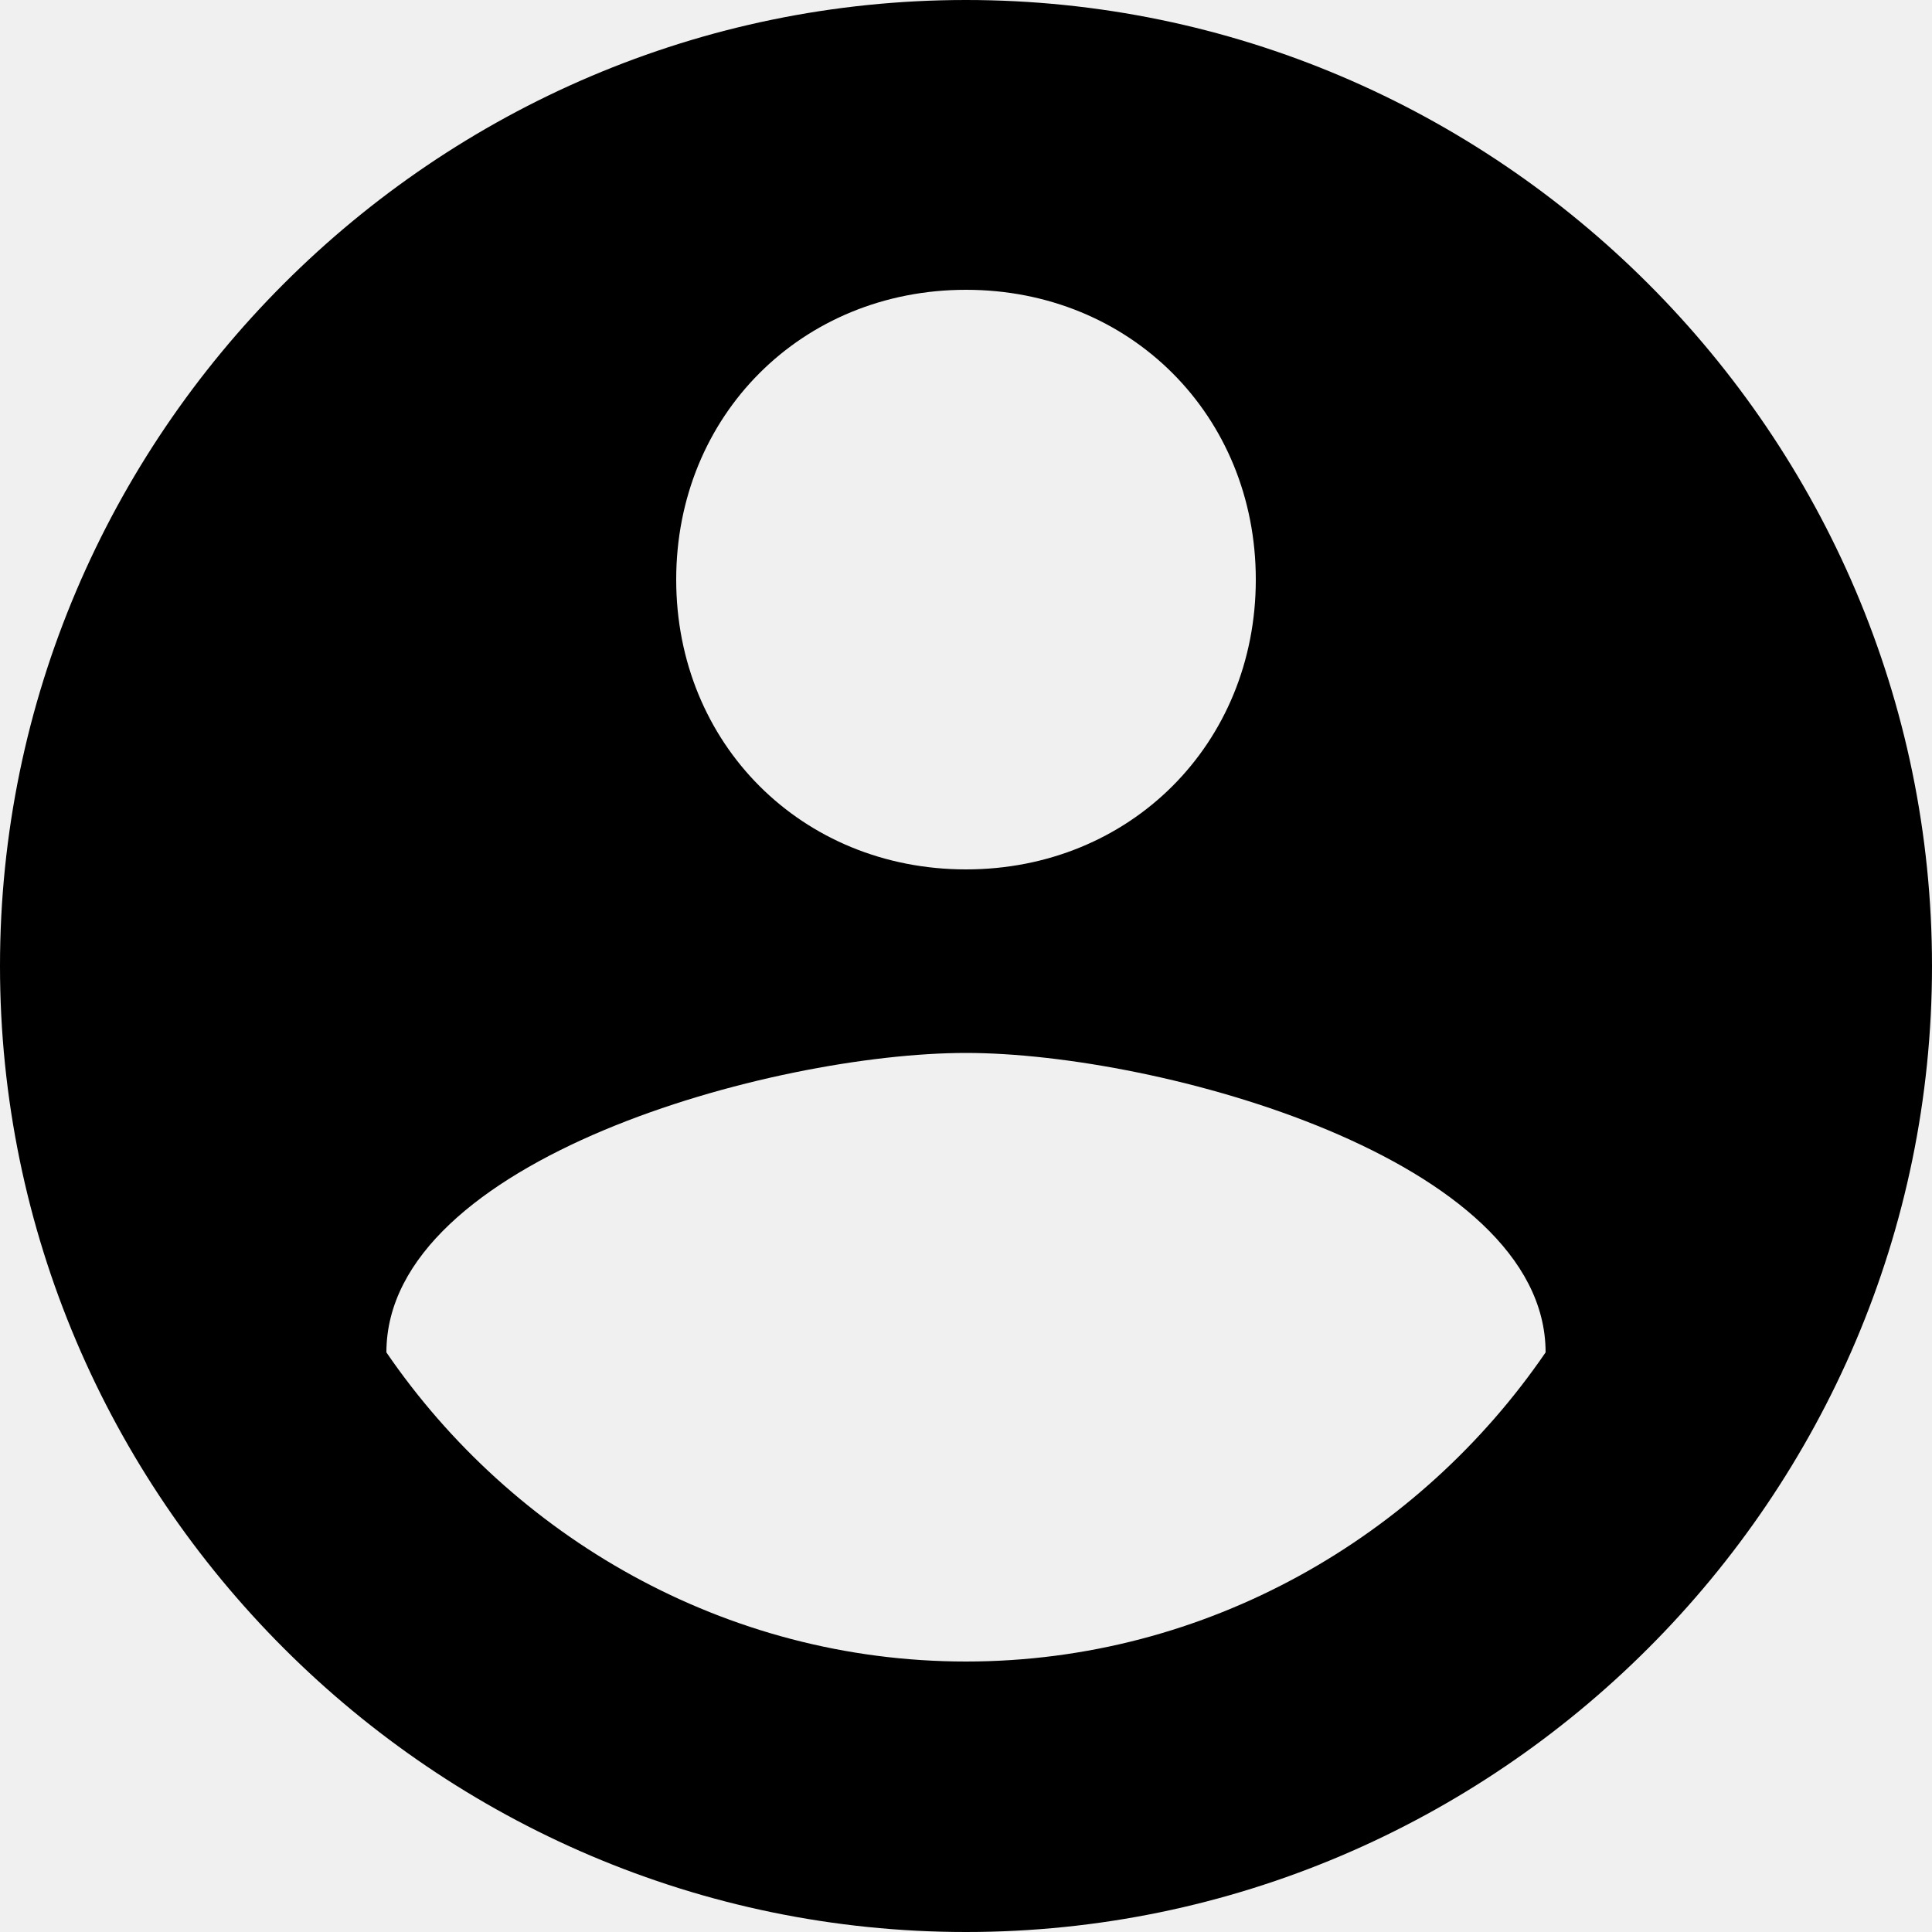
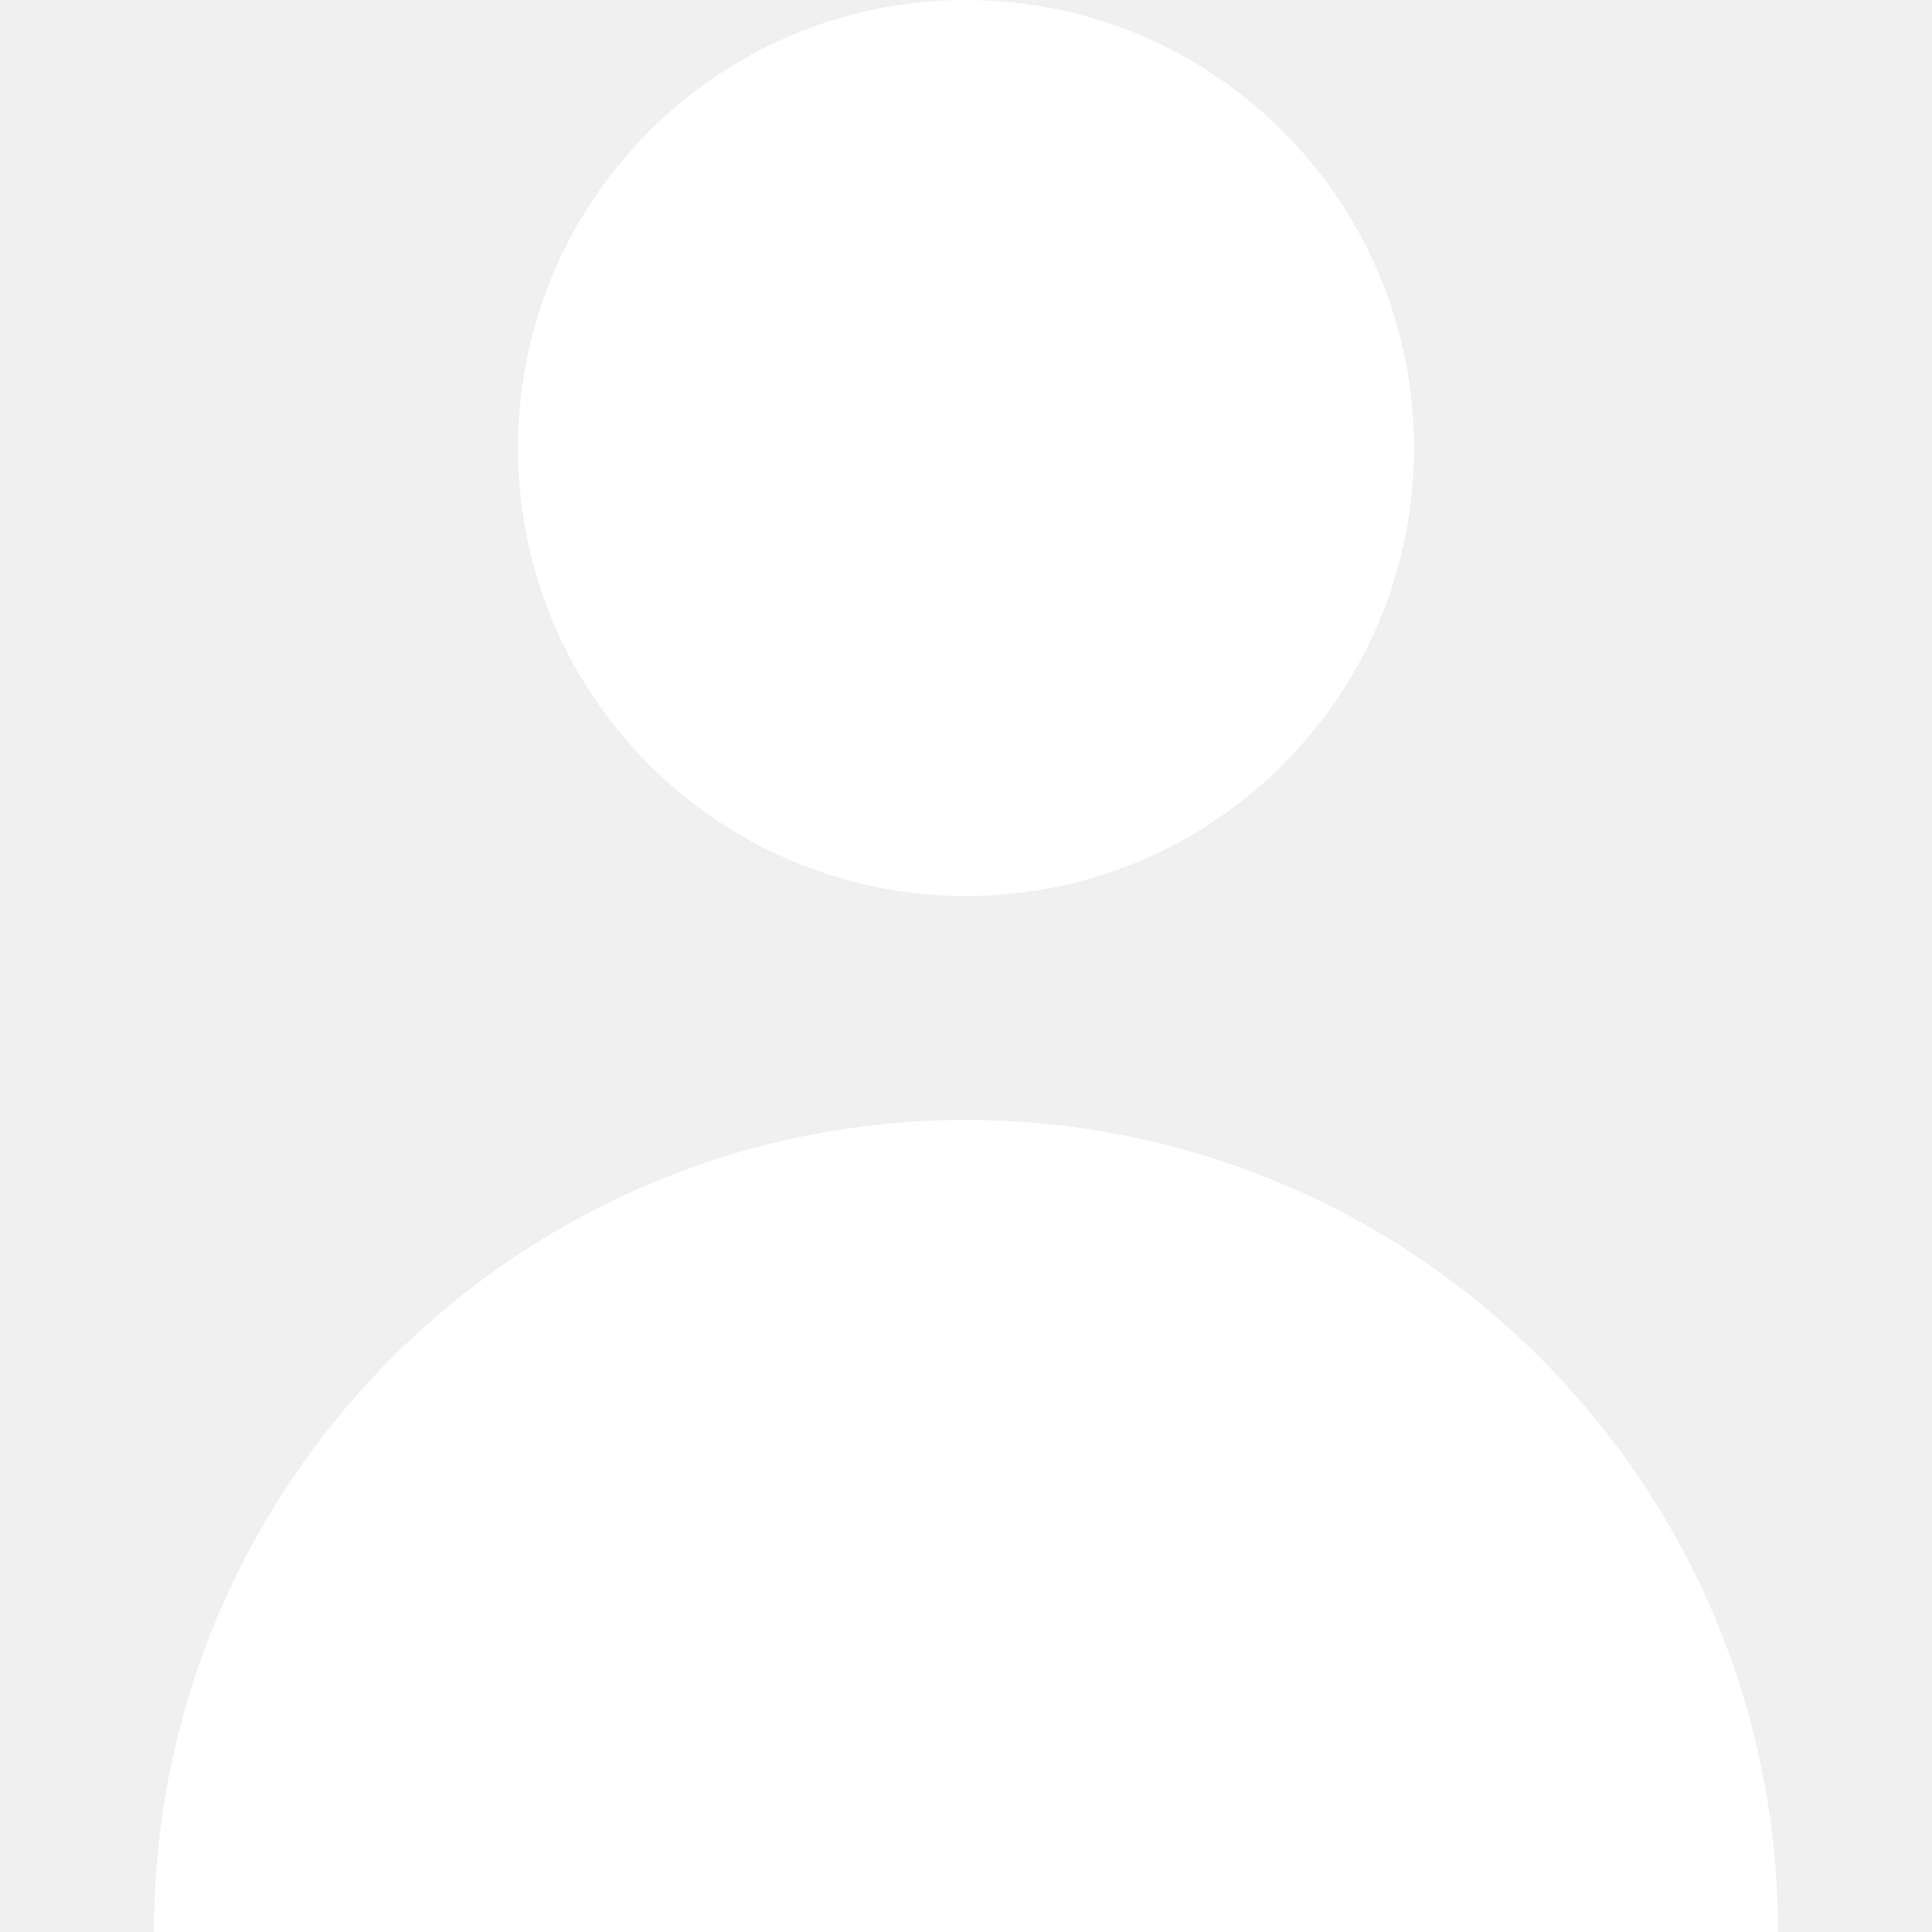
- <svg xmlns="http://www.w3.org/2000/svg" version="1.1" id="Capa_1" x="0px" y="0px" width="510px" height="510px" viewBox="0 0 510 510" style="enable-background:new 0 0 510 510;" xml:space="preserve">
+ <svg xmlns="http://www.w3.org/2000/svg" version="1.1" id="Layer_1" x="0px" y="0px" viewBox="0 0 258.75 258.75" style="enable-background:new 0 0 258.75 258.75;" xml:space="preserve" width="512px" height="512px">
  <g>
-     <g id="account-circle">
-       <path d="M255,0C114.75,0,0,114.75,0,255s114.75,255,255,255s255-114.75,255-255S395.25,0,255,0z M255,76.5    c43.35,0,76.5,33.15,76.5,76.5s-33.15,76.5-76.5,76.5c-43.35,0-76.5-33.15-76.5-76.5S211.65,76.5,255,76.5z M255,438.6    c-63.75,0-119.85-33.149-153-81.6c0-51,102-79.05,153-79.05S408,306,408,357C374.85,405.45,318.75,438.6,255,438.6z" />
+     <g>
+       <circle cx="129.375" cy="60" r="60" data-original="#000000" class="active-path" data-old_color="#ffffff" fill="#ffffff" />
+       <path d="M129.375,150c-60.061,0-108.75,48.689-108.75,108.75h217.5C238.125,198.689,189.436,150,129.375,150z" data-original="#000000" class="active-path" data-old_color="#ffffff" fill="#ffffff" />
    </g>
  </g>
-   <g>
- </g>
-   <g>
- </g>
-   <g>
- </g>
-   <g>
- </g>
-   <g>
- </g>
-   <g>
- </g>
-   <g>
- </g>
-   <g>
- </g>
-   <g>
- </g>
-   <g>
- </g>
-   <g>
- </g>
-   <g>
- </g>
-   <g>
- </g>
-   <g>
- </g>
-   <g>
- </g>
</svg>
